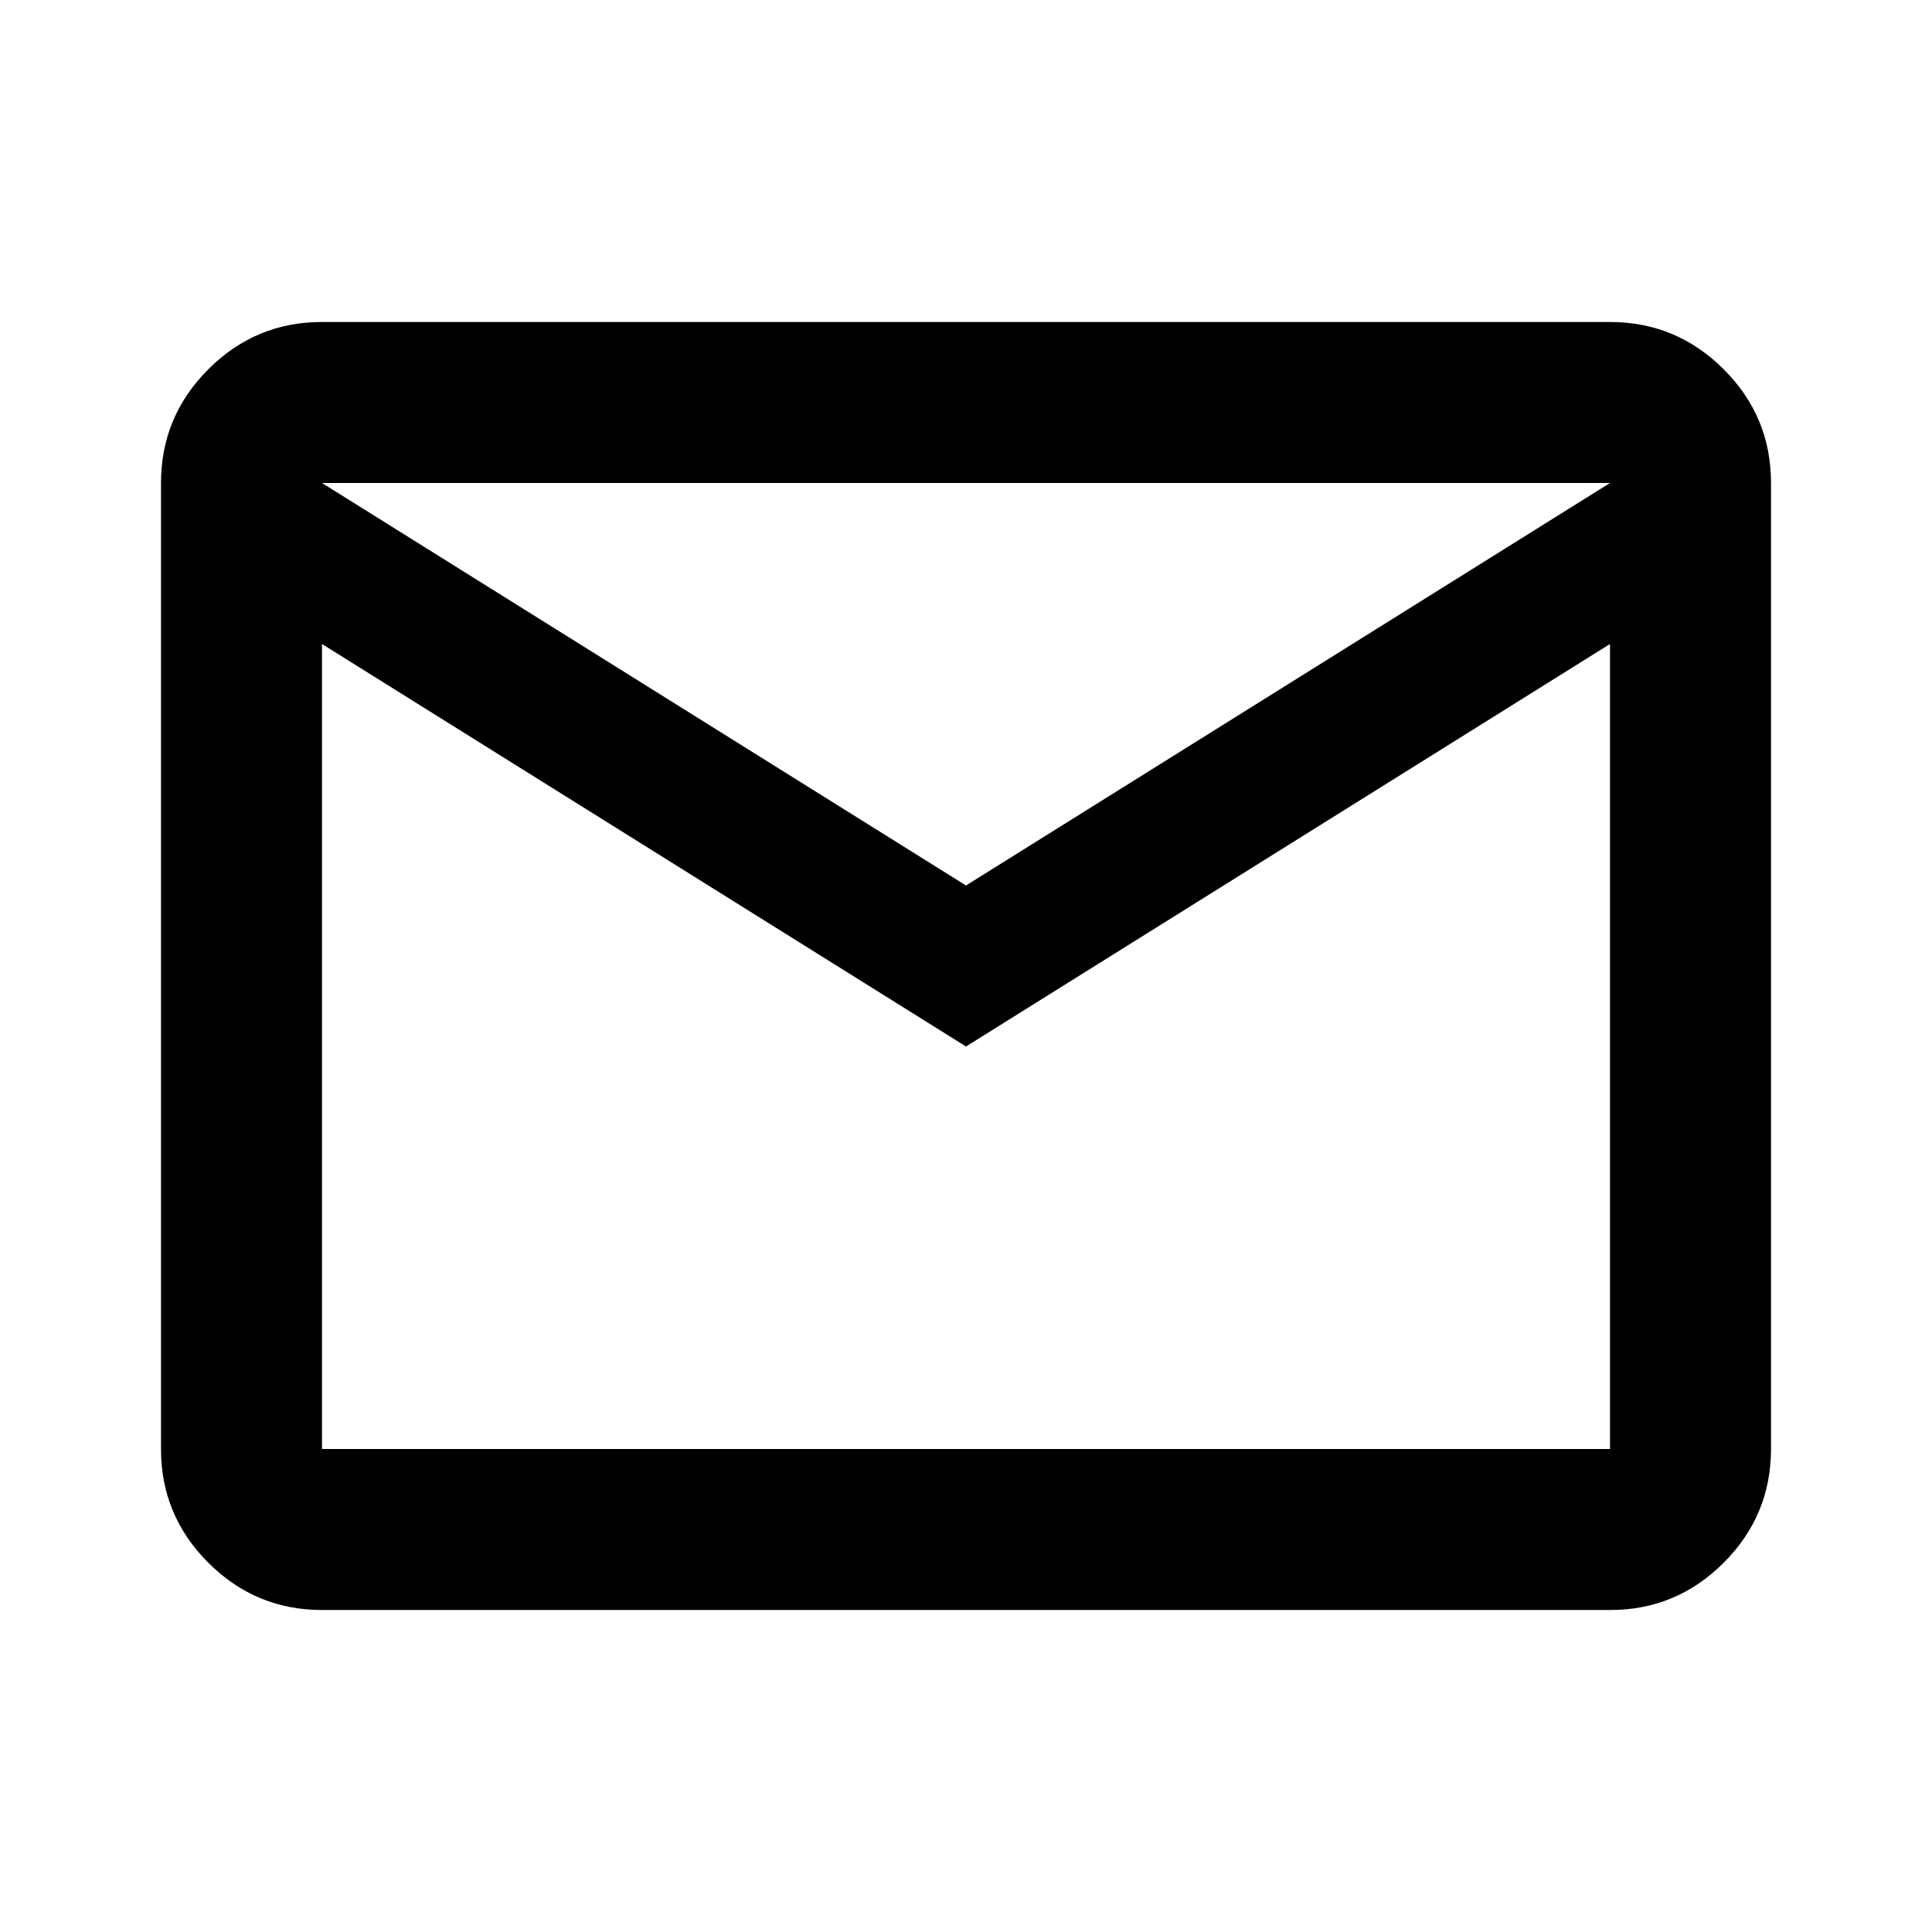
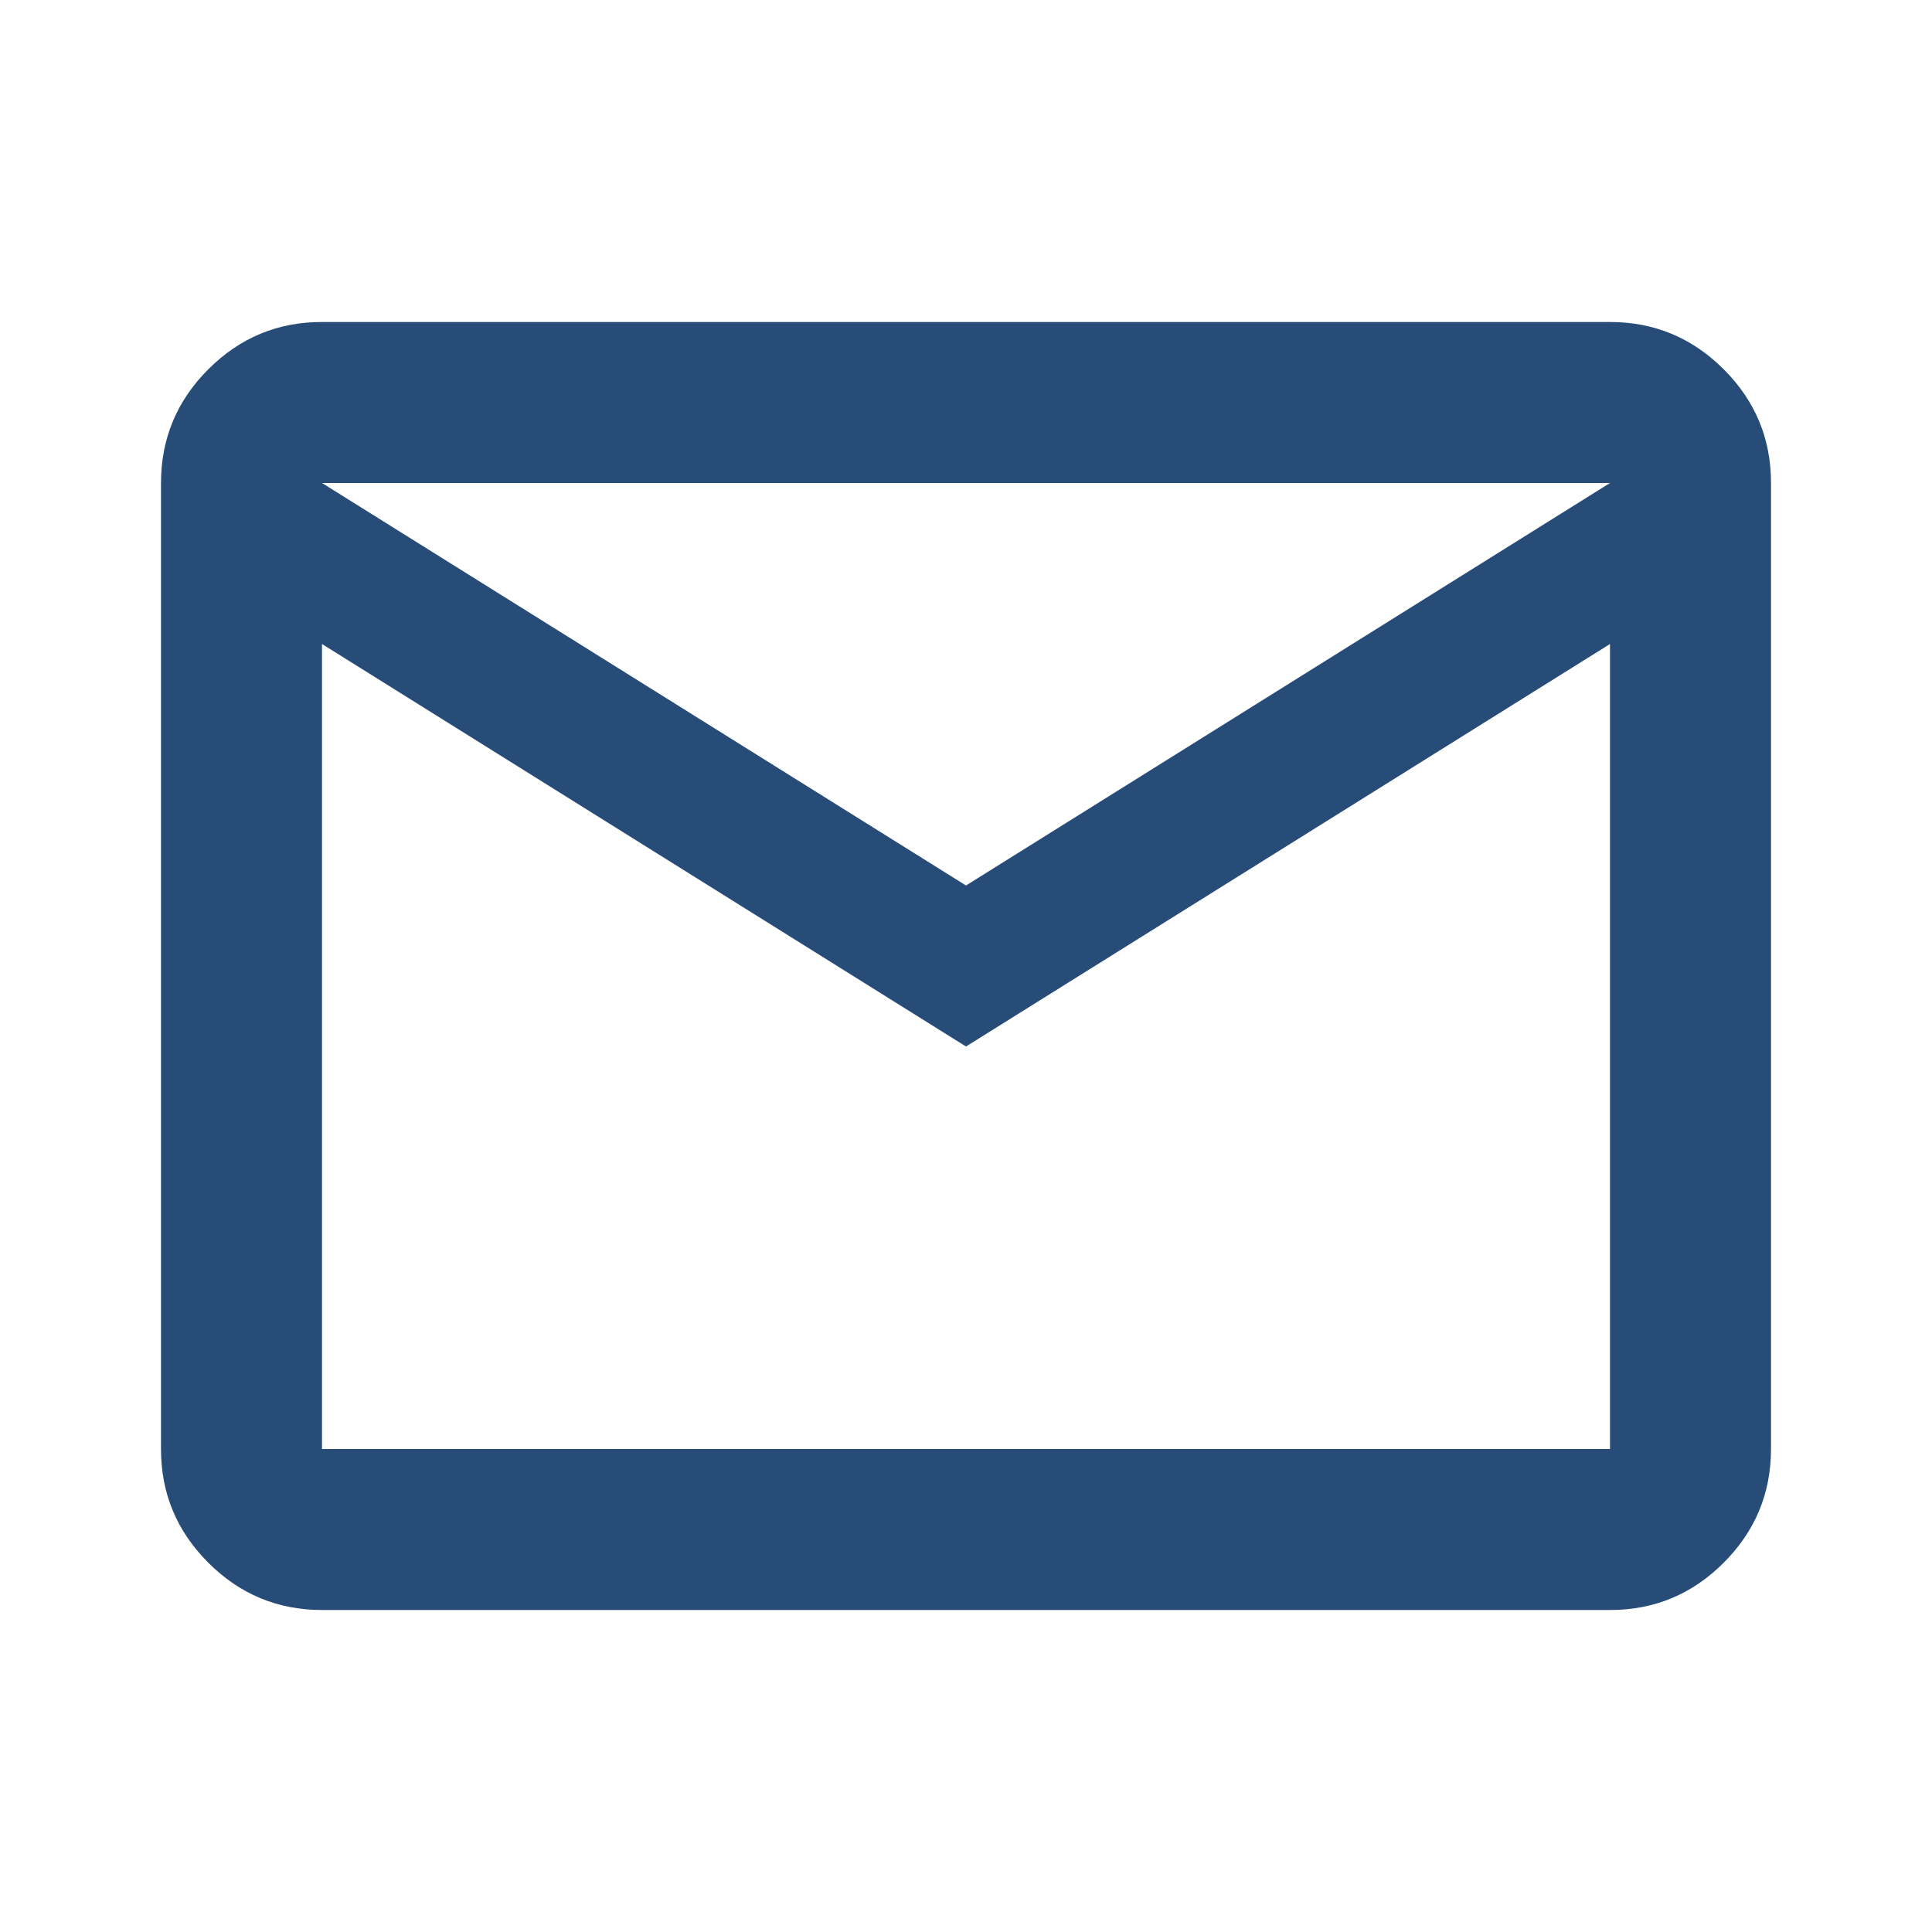
<svg xmlns="http://www.w3.org/2000/svg" width="1em" height="1em" viewBox="0 0 24 24">
-   <path fill="currentColor" d="M4 20q-.825 0-1.413-.588T2 18V6q0-.825.588-1.413T4 4h16q.825 0 1.413.588T22 6v12q0 .825-.588 1.413T20 20H4Zm8-7L4 8v10h16V8l-8 5Zm0-2l8-5H4l8 5ZM4 8V6v12V8Z" />
+   <path fill="#264C77" d="M4 20q-.825 0-1.413-.588T2 18V6q0-.825.588-1.413T4 4h16q.825 0 1.413.588T22 6v12q0 .825-.588 1.413T20 20H4Zm8-7L4 8v10h16V8l-8 5Zm0-2l8-5H4l8 5ZM4 8V6v12V8Z" />
</svg>
